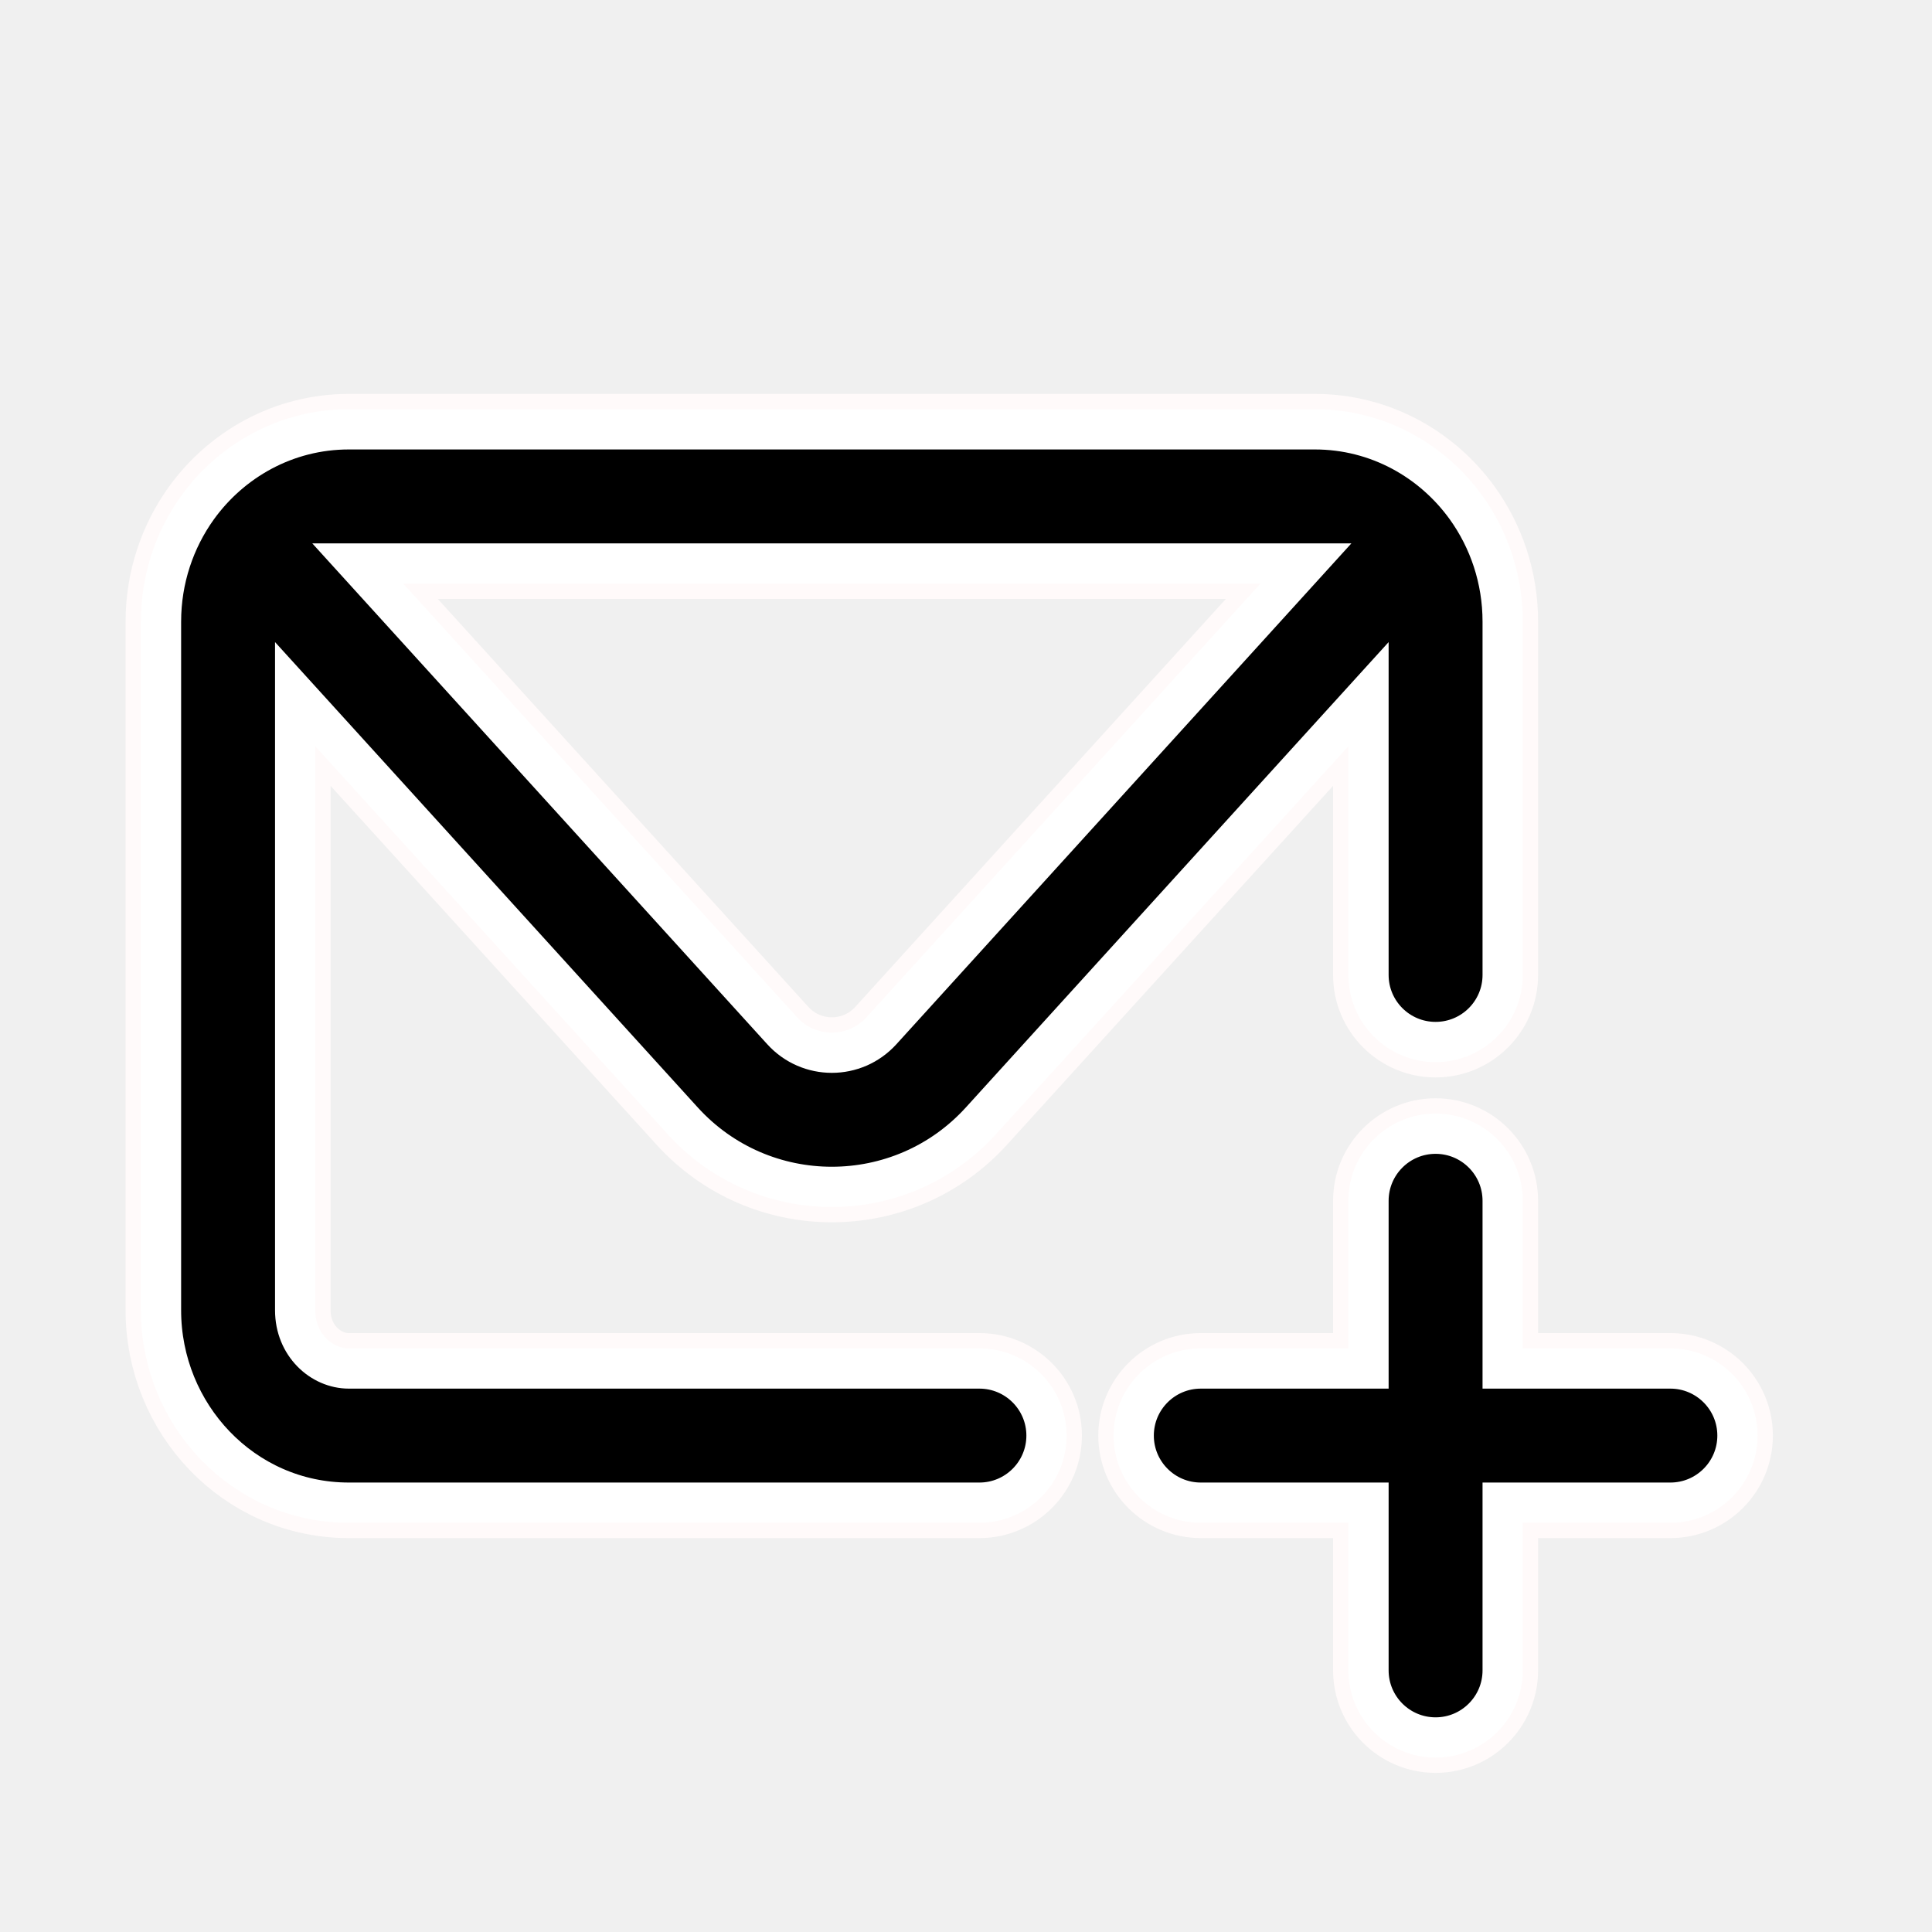
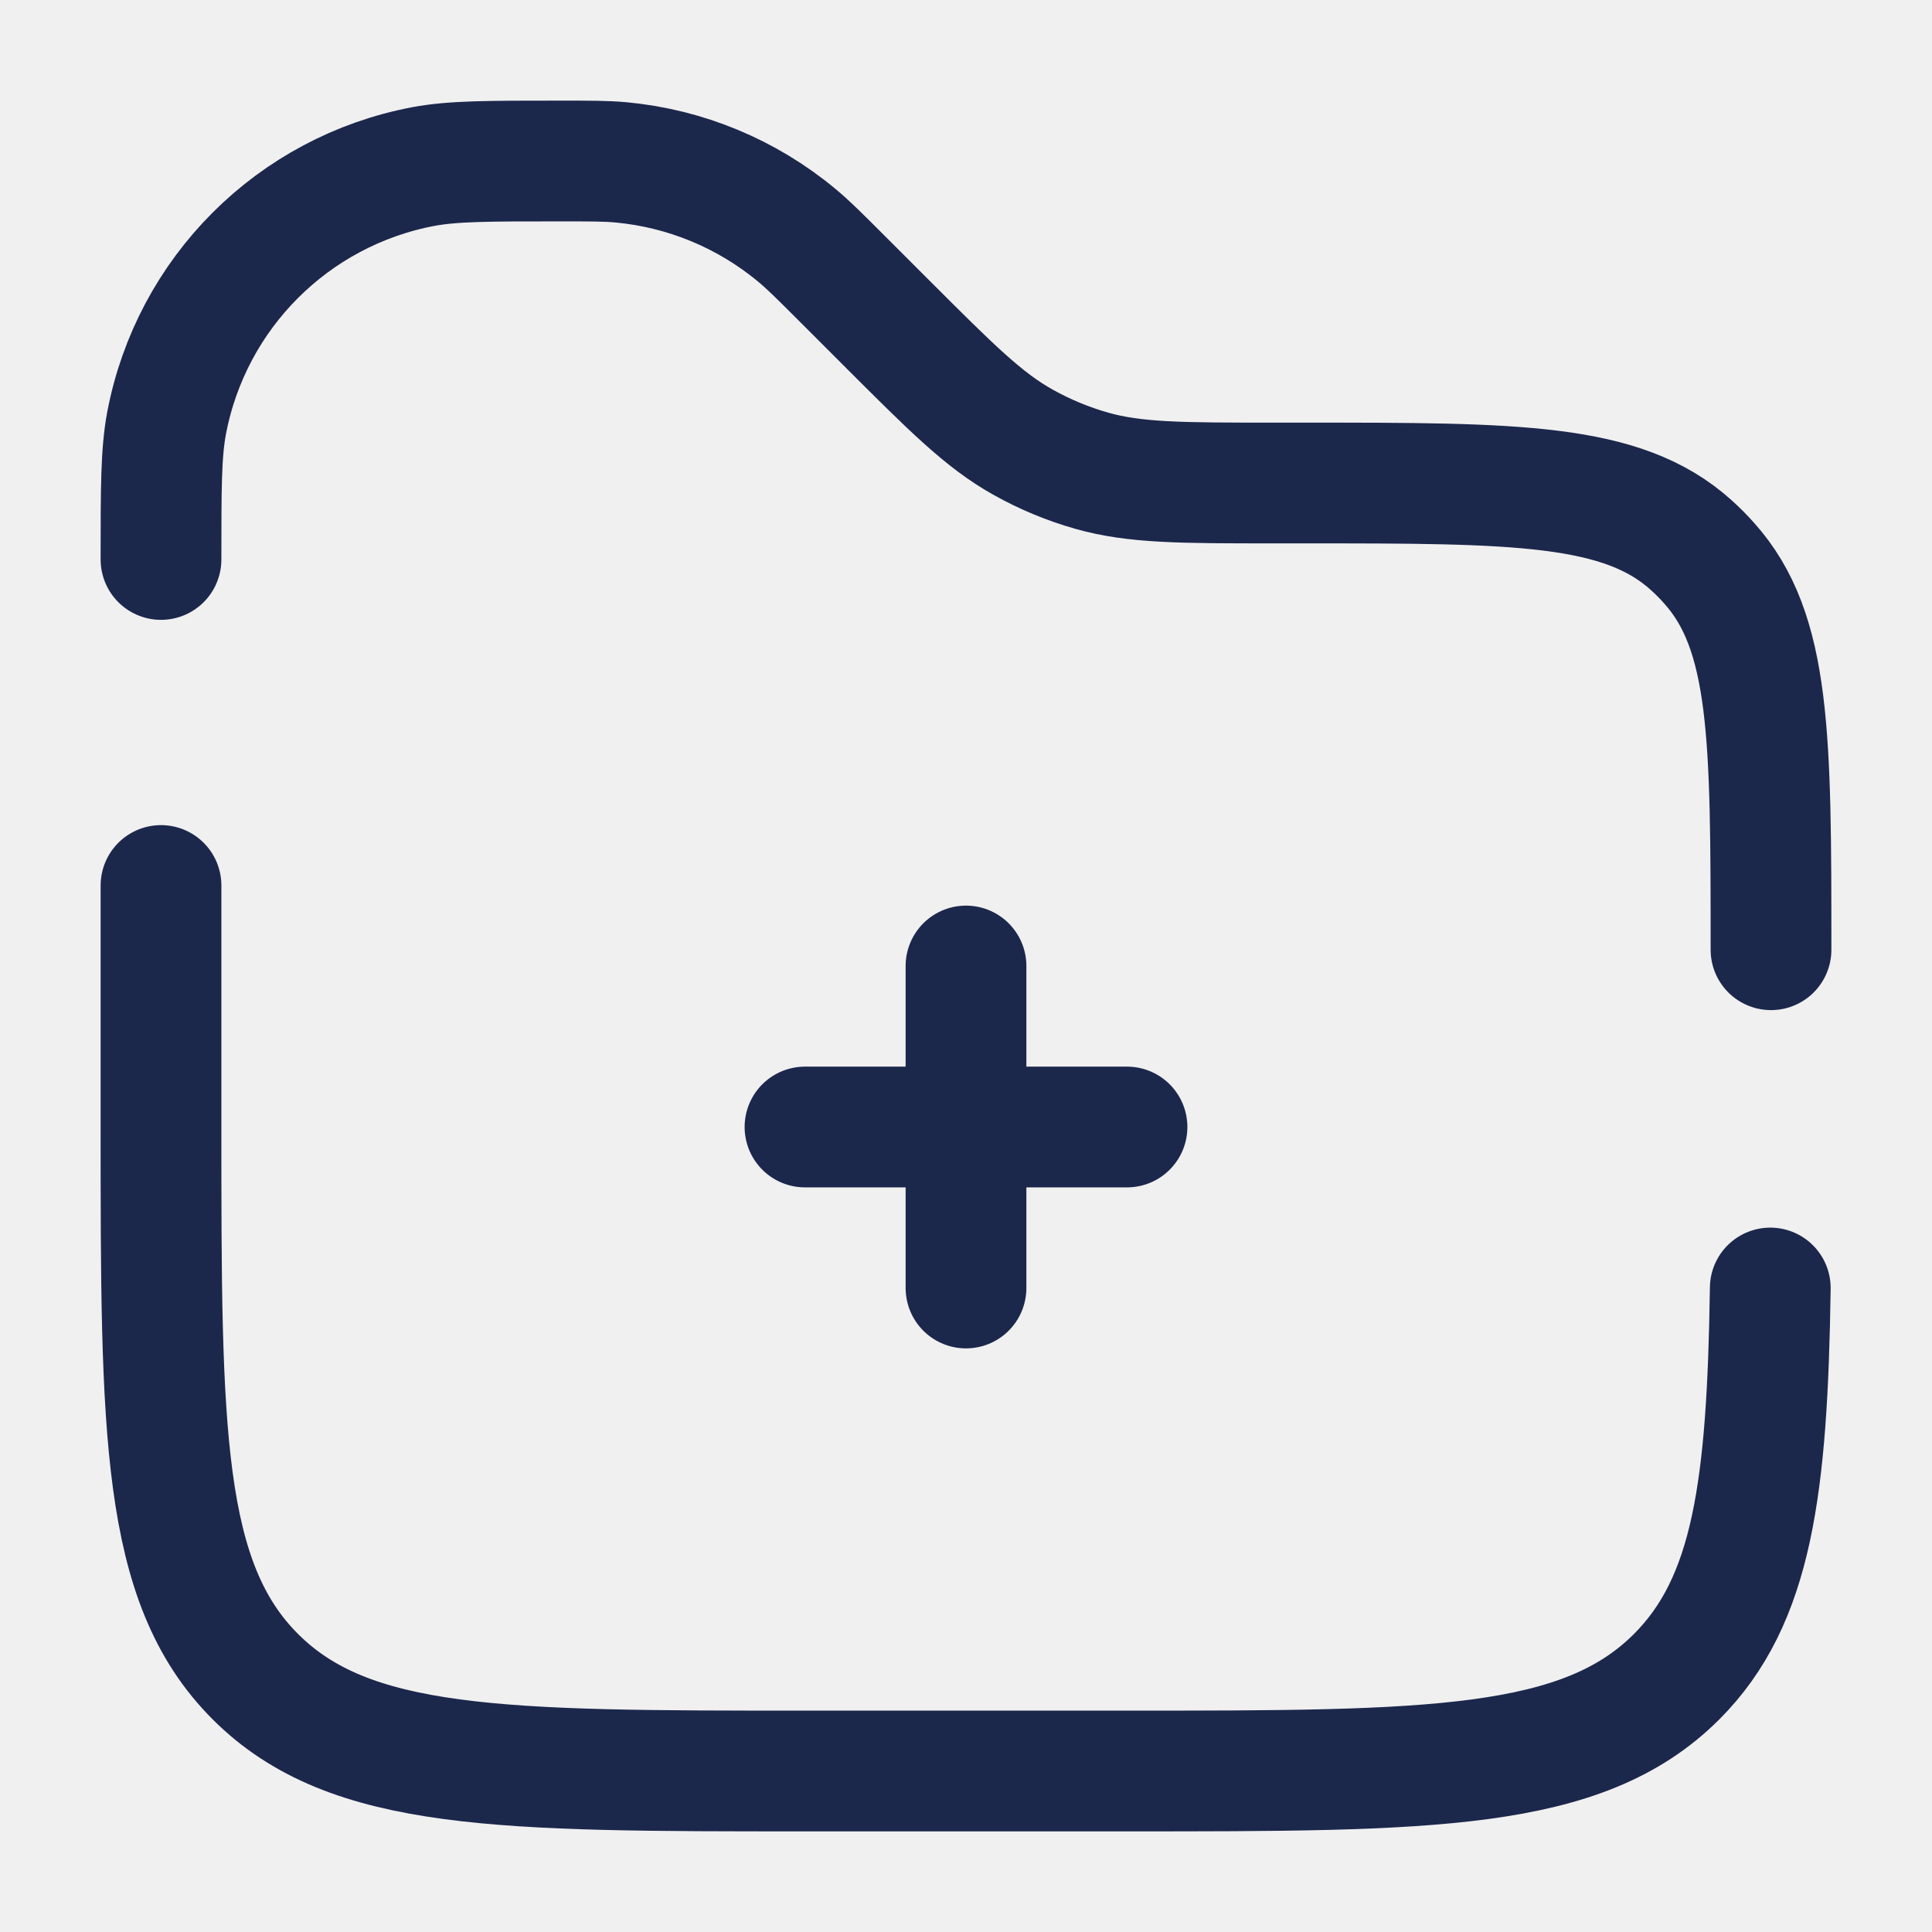
- <svg xmlns="http://www.w3.org/2000/svg" width="40px" height="40px" viewBox="-2.4 -2.4 28.80 28.80" fill="none" stroke="#ffffff" stroke-width="0.6" transform="matrix(1, 0, 0, 1, 0, 0)rotate(0)">
-   <g id="SVGRepo_bgCarrier" stroke-width="0" />
-   <g id="SVGRepo_tracerCarrier" stroke-linecap="round" stroke-linejoin="round" stroke="#fffafa" stroke-width="1.056">
-     <path fill-rule="evenodd" clip-rule="evenodd" d="M2.8 4C1.865 4 1.047 4.469 0.544 5.168C0.201 5.646 0 6.235 0 6.867V17.133C0 18.682 1.22 20 2.8 20H12.2C12.752 20 13.2 19.552 13.2 19C13.2 18.448 12.752 18 12.2 18H2.8C2.392 18 2 17.647 2 17.133V7.948L7.779 14.31C8.97 15.62 11.03 15.62 12.22 14.31L18 7.948V12.133C18 12.686 18.448 13.133 19 13.133C19.552 13.133 20 12.686 20 12.133V6.867C20 6.235 19.799 5.646 19.456 5.168C18.953 4.469 18.136 4 17.2 4H2.8ZM9.26 12.965L2.933 6H17.067L10.74 12.965C10.343 13.402 9.657 13.402 9.26 12.965ZM20 15.5C20 14.948 19.552 14.5 19 14.5C18.448 14.5 18 14.948 18 15.5V18H15.5C14.948 18 14.5 18.448 14.5 19C14.5 19.552 14.948 20 15.5 20H18V22.5C18 23.052 18.448 23.5 19 23.5C19.552 23.5 20 23.052 20 22.5V20H22.5C23.052 20 23.5 19.552 23.5 19C23.5 18.448 23.052 18 22.5 18H20V15.5Z" fill="#000000" />
-   </g>
-   <g id="SVGRepo_iconCarrier">
-     <path fill-rule="evenodd" clip-rule="evenodd" d="M2.8 4C1.865 4 1.047 4.469 0.544 5.168C0.201 5.646 0 6.235 0 6.867V17.133C0 18.682 1.22 20 2.8 20H12.2C12.752 20 13.2 19.552 13.2 19C13.2 18.448 12.752 18 12.2 18H2.8C2.392 18 2 17.647 2 17.133V7.948L7.779 14.31C8.97 15.62 11.03 15.62 12.22 14.31L18 7.948V12.133C18 12.686 18.448 13.133 19 13.133C19.552 13.133 20 12.686 20 12.133V6.867C20 6.235 19.799 5.646 19.456 5.168C18.953 4.469 18.136 4 17.2 4H2.8ZM9.26 12.965L2.933 6H17.067L10.74 12.965C10.343 13.402 9.657 13.402 9.26 12.965ZM20 15.5C20 14.948 19.552 14.5 19 14.5C18.448 14.5 18 14.948 18 15.5V18H15.5C14.948 18 14.5 18.448 14.5 19C14.5 19.552 14.948 20 15.5 20H18V22.5C18 23.052 18.448 23.5 19 23.5C19.552 23.5 20 23.052 20 22.5V20H22.5C23.052 20 23.5 19.552 23.5 19C23.5 18.448 23.052 18 22.5 18H20V15.5Z" fill="#000000" />
-   </g>
+ <svg xmlns="http://www.w3.org/2000/svg" width="800px" height="800px" viewBox="0 0 24 24" fill="none">
+   <path d="M10 14H12M12 14H14M12 14V16M12 14V12" stroke="#1C274C" stroke-width="1.5" stroke-linecap="round" />
+   <path d="M22 11.798C22 9.166 22 7.849 21.23 6.994C21.16 6.915 21.085 6.84 21.006 6.769C20.151 6 18.834 6 16.202 6H15.828C14.675 6 14.098 6 13.56 5.847C13.265 5.763 12.98 5.645 12.712 5.495C12.224 5.224 11.816 4.816 11 4L10.45 3.45C10.176 3.176 10.04 3.04 9.896 2.921C9.277 2.407 8.517 2.092 7.716 2.017C7.53 2 7.336 2 6.95 2C6.067 2 5.626 2 5.258 2.069C3.64 2.375 2.375 3.64 2.069 5.258C2 5.626 2 6.067 2 6.95M21.991 16C21.955 18.48 21.771 19.885 20.828 20.828C19.657 22 17.771 22 14 22H10C6.229 22 4.343 22 3.172 20.828C2 19.657 2 17.771 2 14V11" stroke="#1C274C" stroke-width="1.5" stroke-linecap="round" />
</svg>
